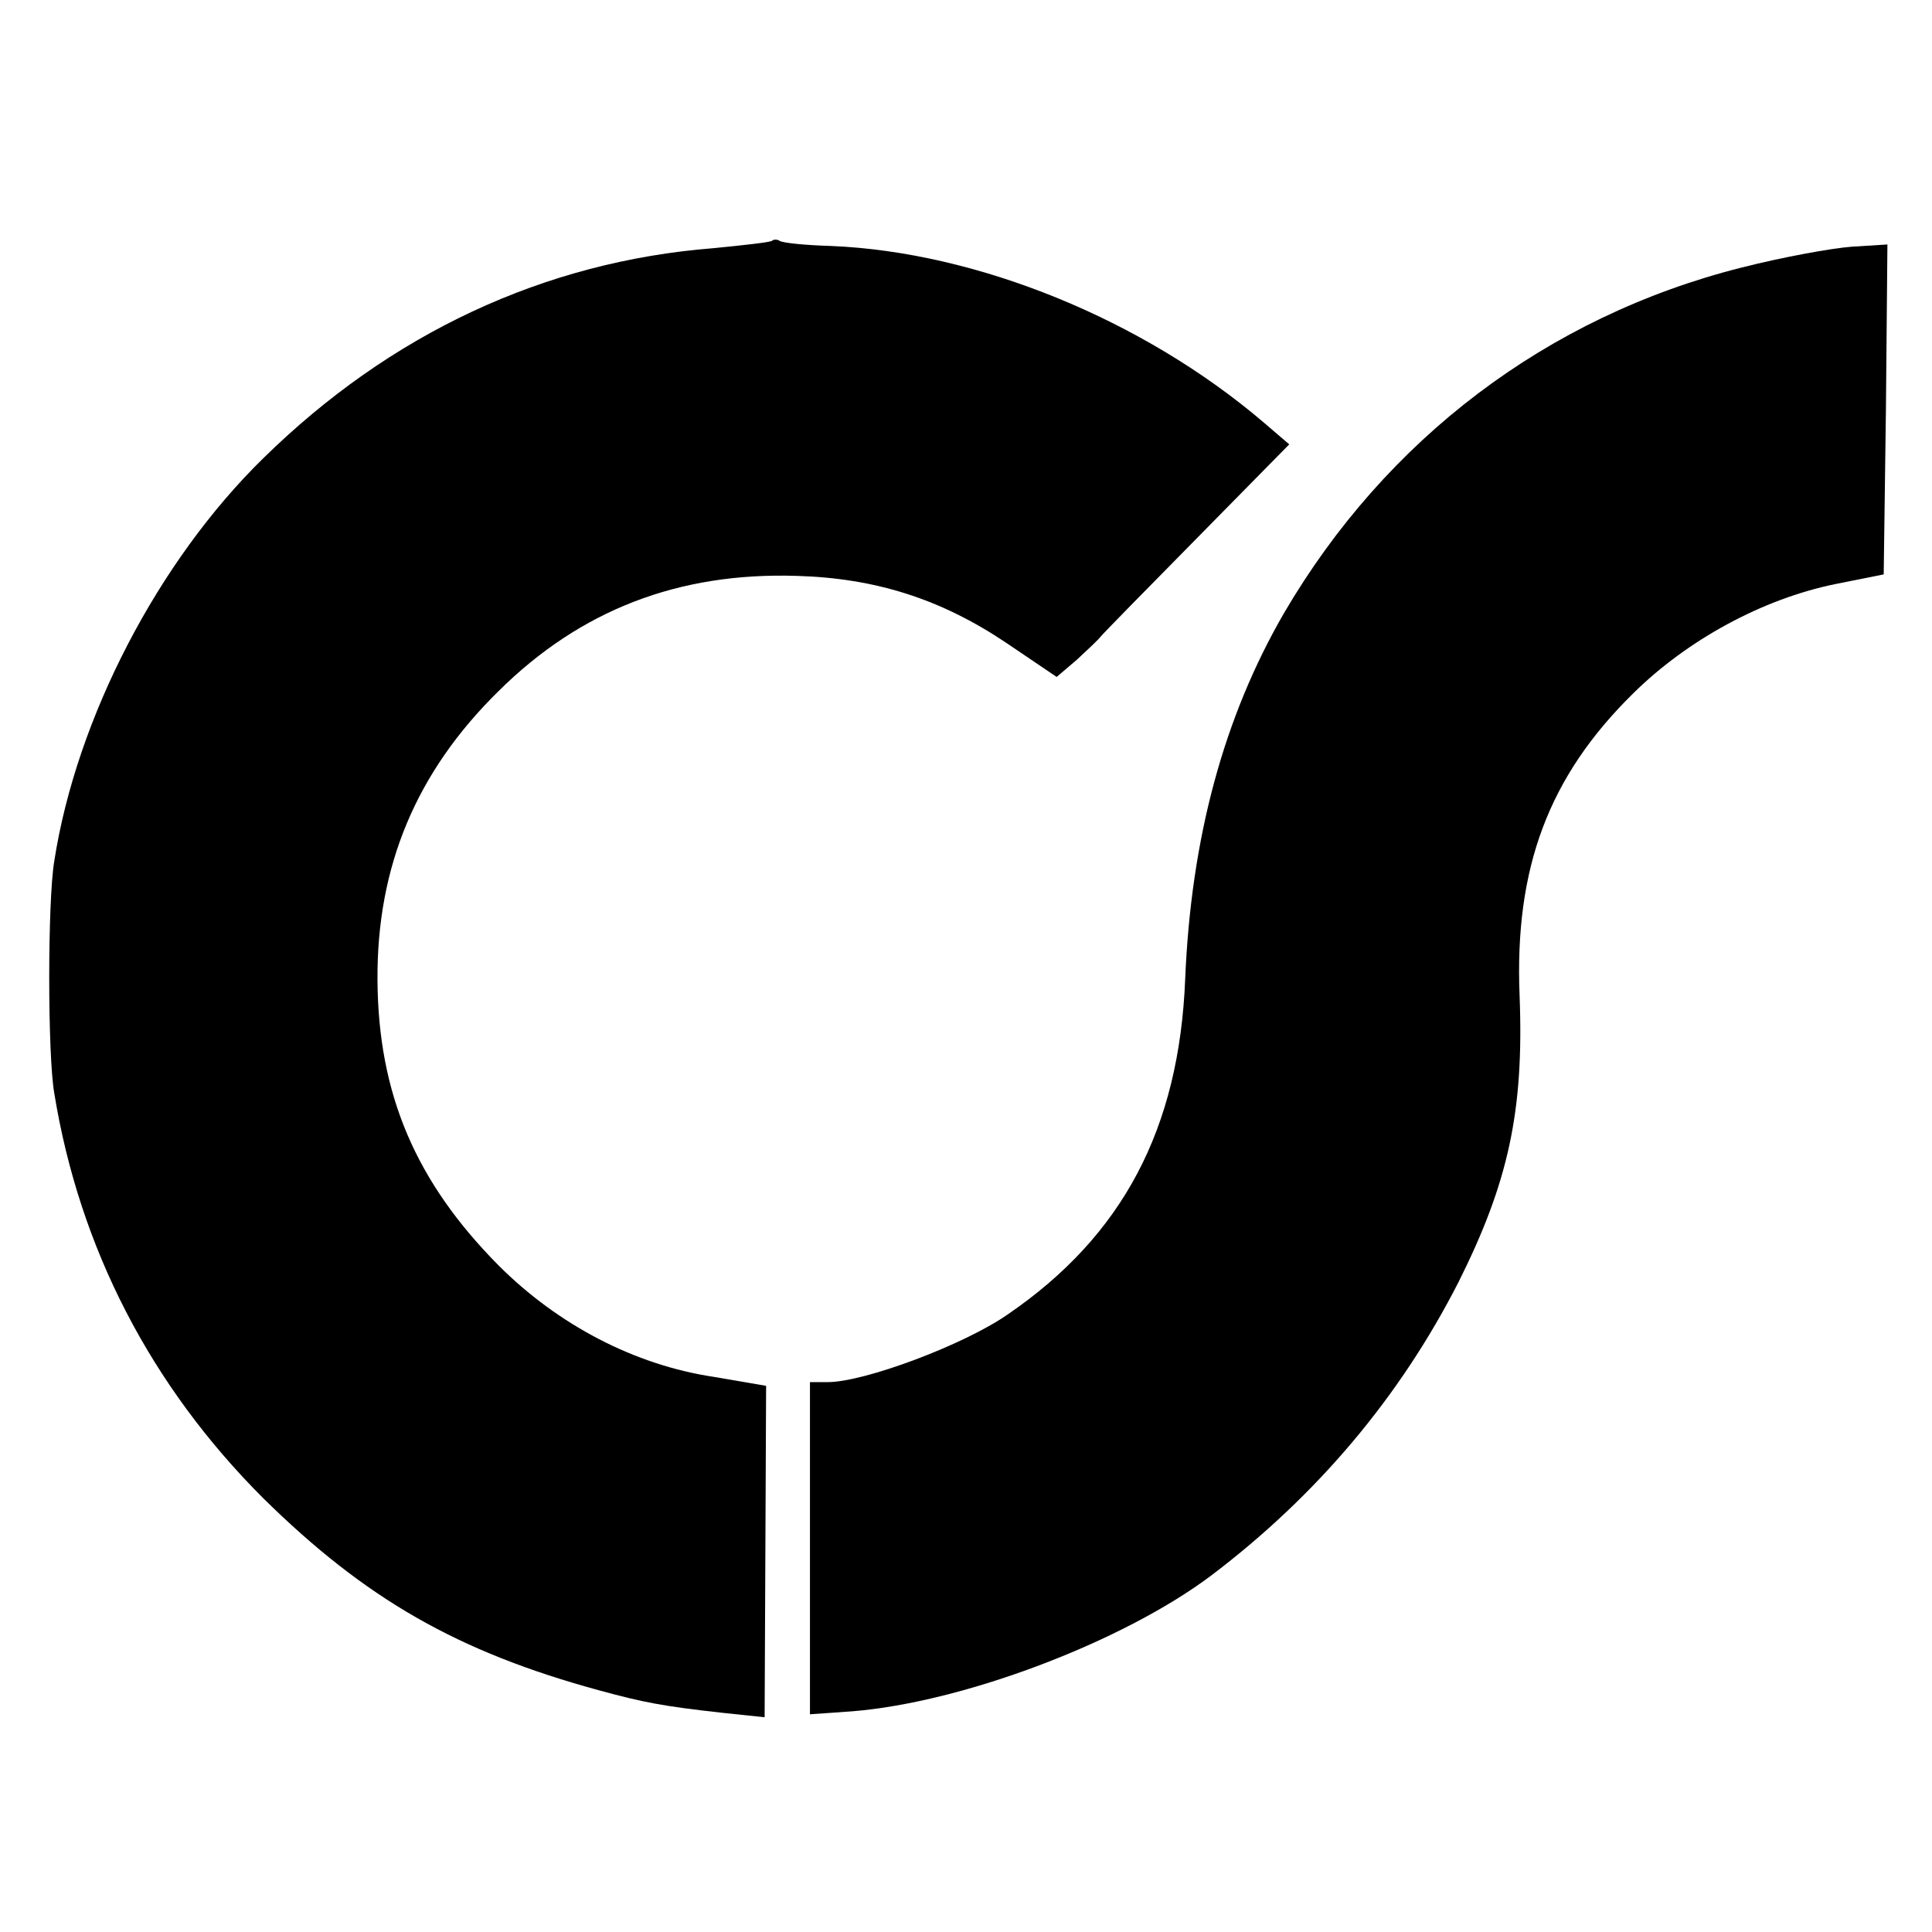
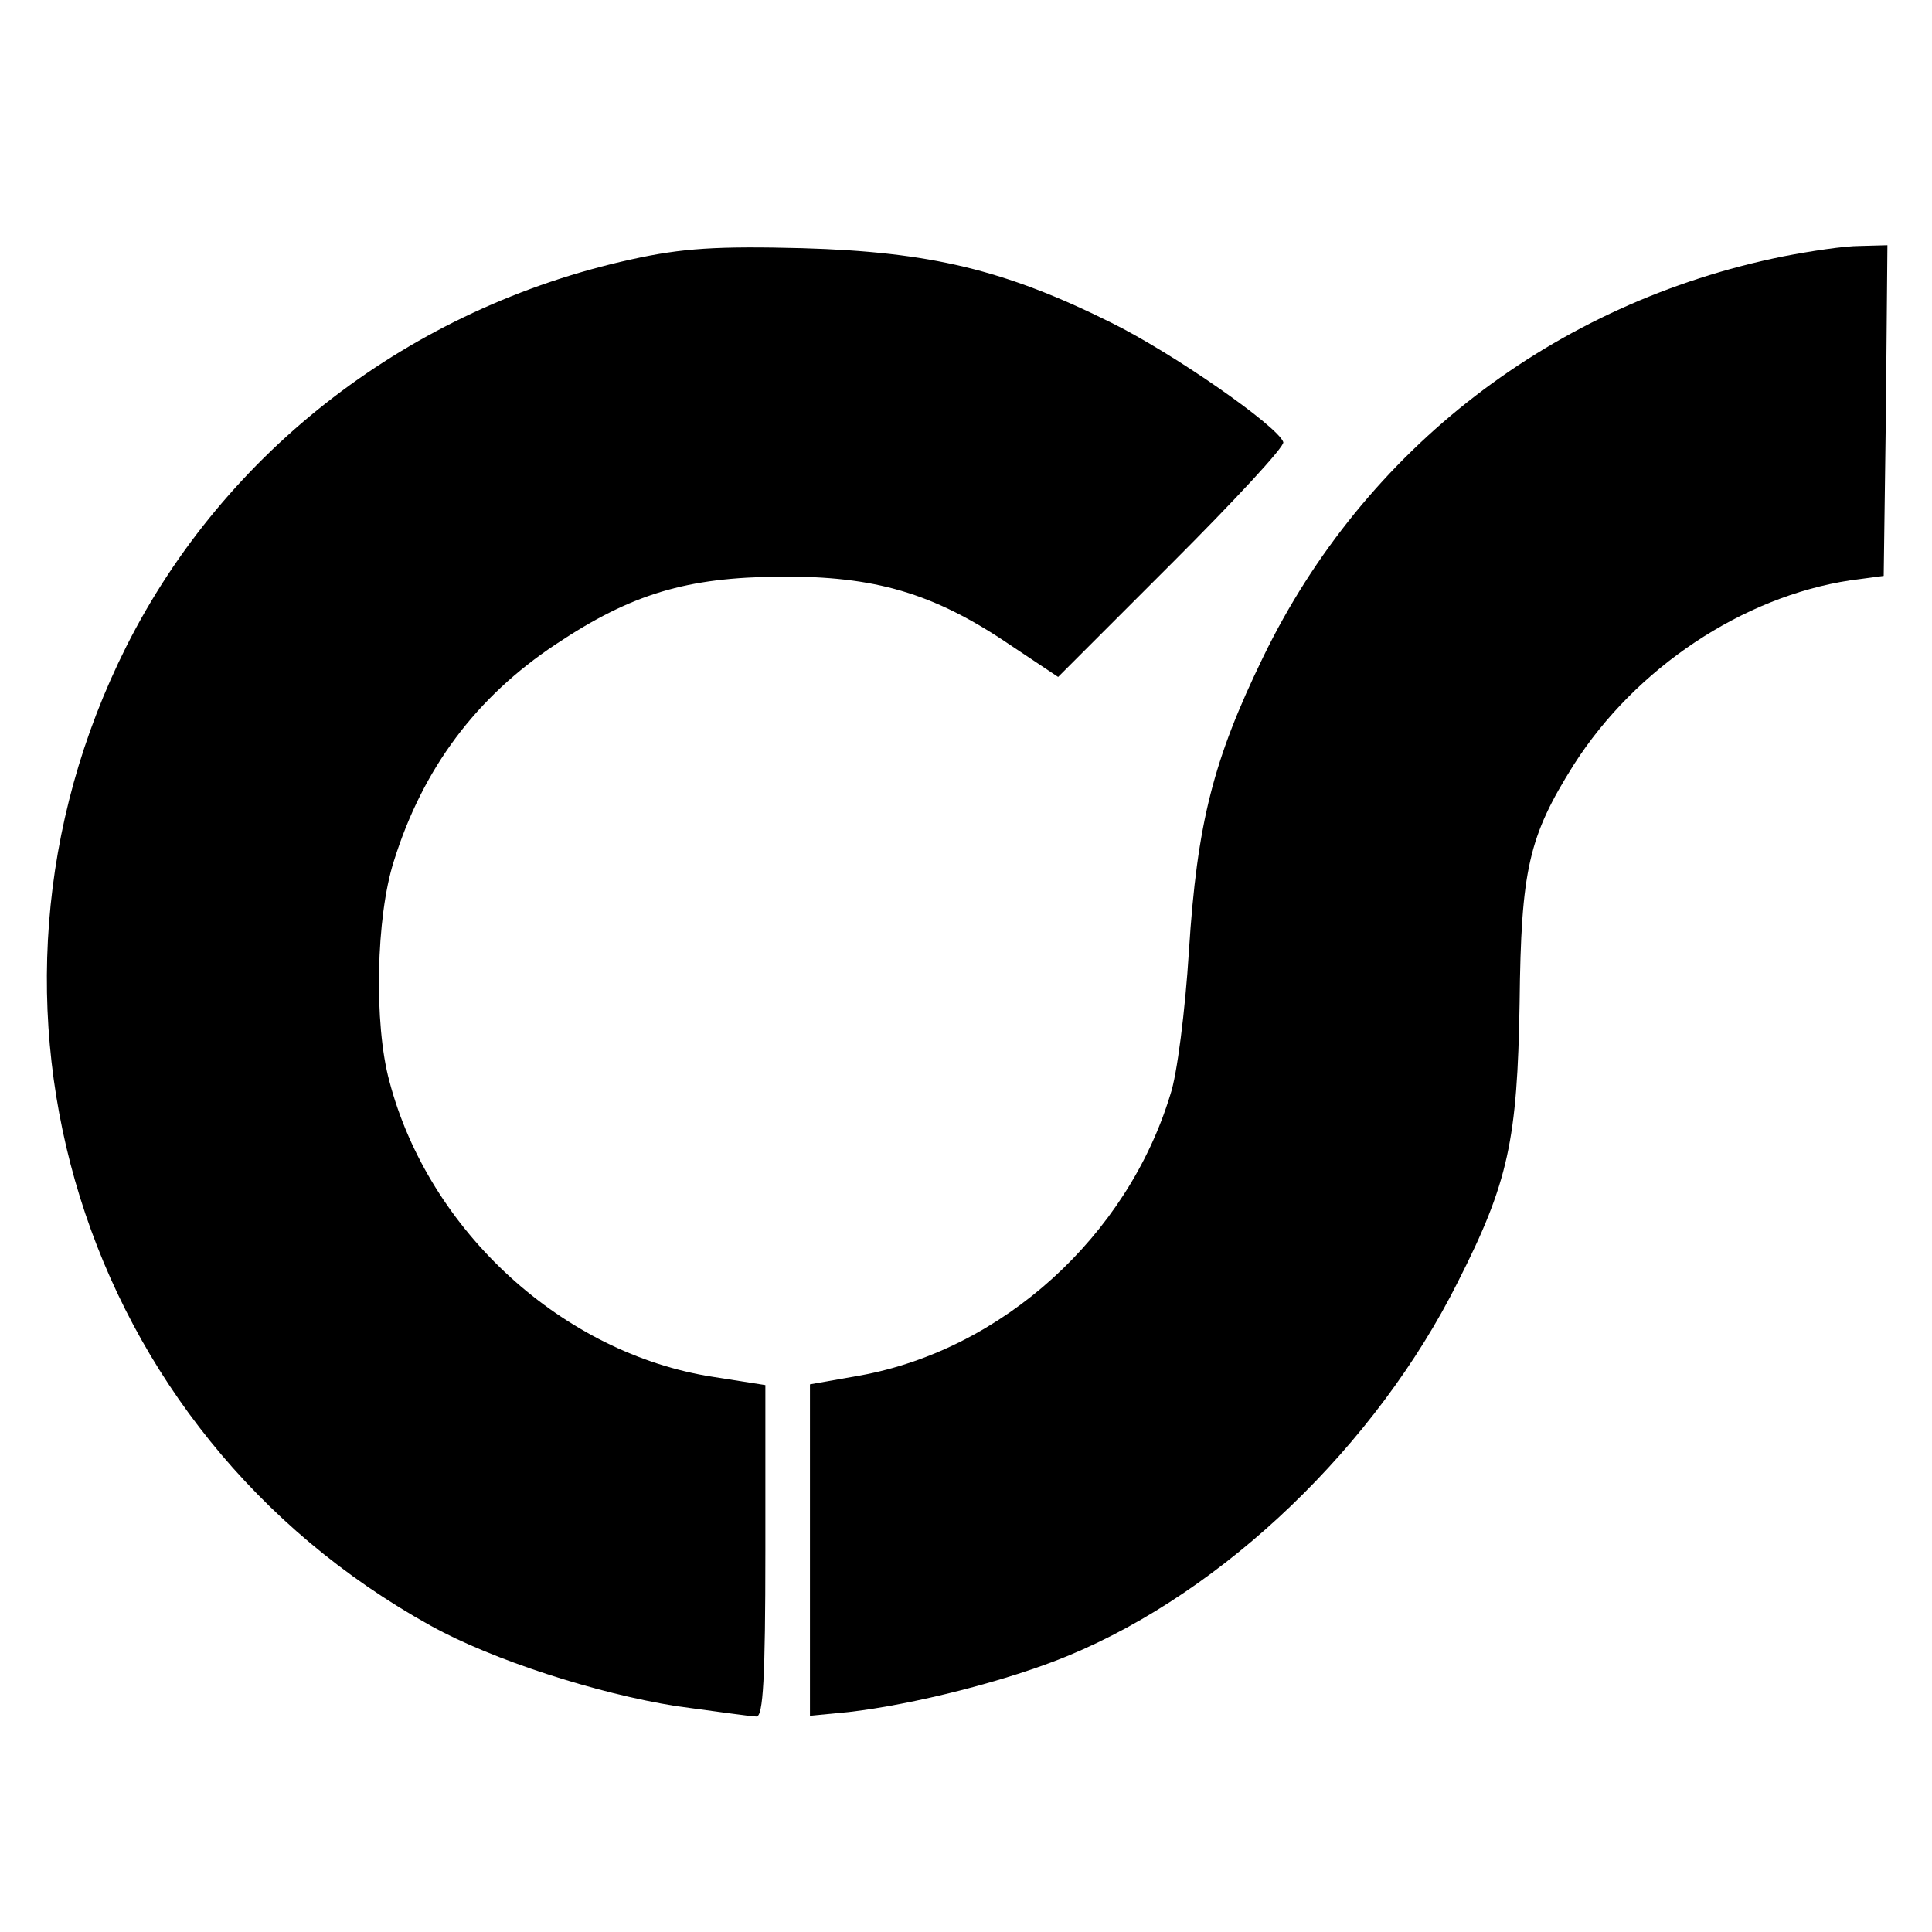
<svg xmlns="http://www.w3.org/2000/svg" version="1.0" width="260pt" height="260pt" viewBox="0 0 260 260" preserveAspectRatio="xMidYMid meet">
  <g transform="translate(0,260) scale(0.1,-0.1)" fill="#000000" stroke="none">
-     <path d="M1039 2276 c-2 -2 -38 -6 -79 -10 -228 -18 -435 -115 -606 -283 -141 -138 -251 -349 -281 -542 -9 -54 -9 -260 0 -312 34 -209 130 -394 281 -545 138 -136 262 -207 453 -259 59 -16 84 -21 165 -30 l57 -6 1 223 1 223 -70 12 c-107 16 -210 70 -290 150 -112 113 -162 231 -163 384 -1 153 52 280 163 389 110 109 242 160 401 155 106 -3 194 -31 282 -90 l68 -46 27 23 c14 13 29 27 32 31 3 4 62 64 130 133 l124 126 -35 30 c-162 138 -385 229 -582 237 -34 1 -65 4 -69 7 -3 2 -8 2 -10 0z" />
-     <path d="M2344 2240 c-262 -66 -479 -231 -616 -465 -81 -140 -125 -302 -133 -492 -8 -202 -84 -346 -239 -452 -59 -41 -193 -91 -242 -91 l-24 0 0 -224 0 -223 57 4 c149 12 363 93 482 182 143 108 255 241 334 396 67 134 88 230 82 385 -7 172 39 295 153 407 73 72 174 127 272 147 l65 13 3 222 2 222 -48 -3 c-27 -2 -93 -14 -148 -28z" />
+     <path d="M850 2251 c-297 -65 -547 -257 -680 -521 -241 -480 -62 -1057 410 -1318 83 -46 223 -91 330 -108 52 -7 101 -14 108 -14 9 0 12 51 12 223 l0 223 -70 11 c-202 31 -383 196 -436 398 -21 77 -18 221 6 296 39 125 111 221 218 292 102 68 176 90 302 91 127 1 206 -22 308 -91 l66 -44 153 153 c84 84 152 157 150 163 -7 21 -147 119 -232 161 -143 71 -243 95 -415 100 -115 3 -162 0 -230 -15z" />
+     <path d="M2400 2255 c-308 -62 -564 -259 -700 -539 -67 -138 -89 -223 -100 -396 -5 -80 -16 -167 -25 -193 -58 -191 -226 -343 -417 -378 l-68 -12 0 -223 0 -223 52 5 c87 10 214 42 296 76 210 87 414 283 524 503 68 134 80 191 83 375 2 180 12 224 73 321 83 130 227 226 372 248 l45 6 3 223 2 222 -37 -1 c-21 0 -67 -7 -103 -14z" />
  </g>
</svg>
